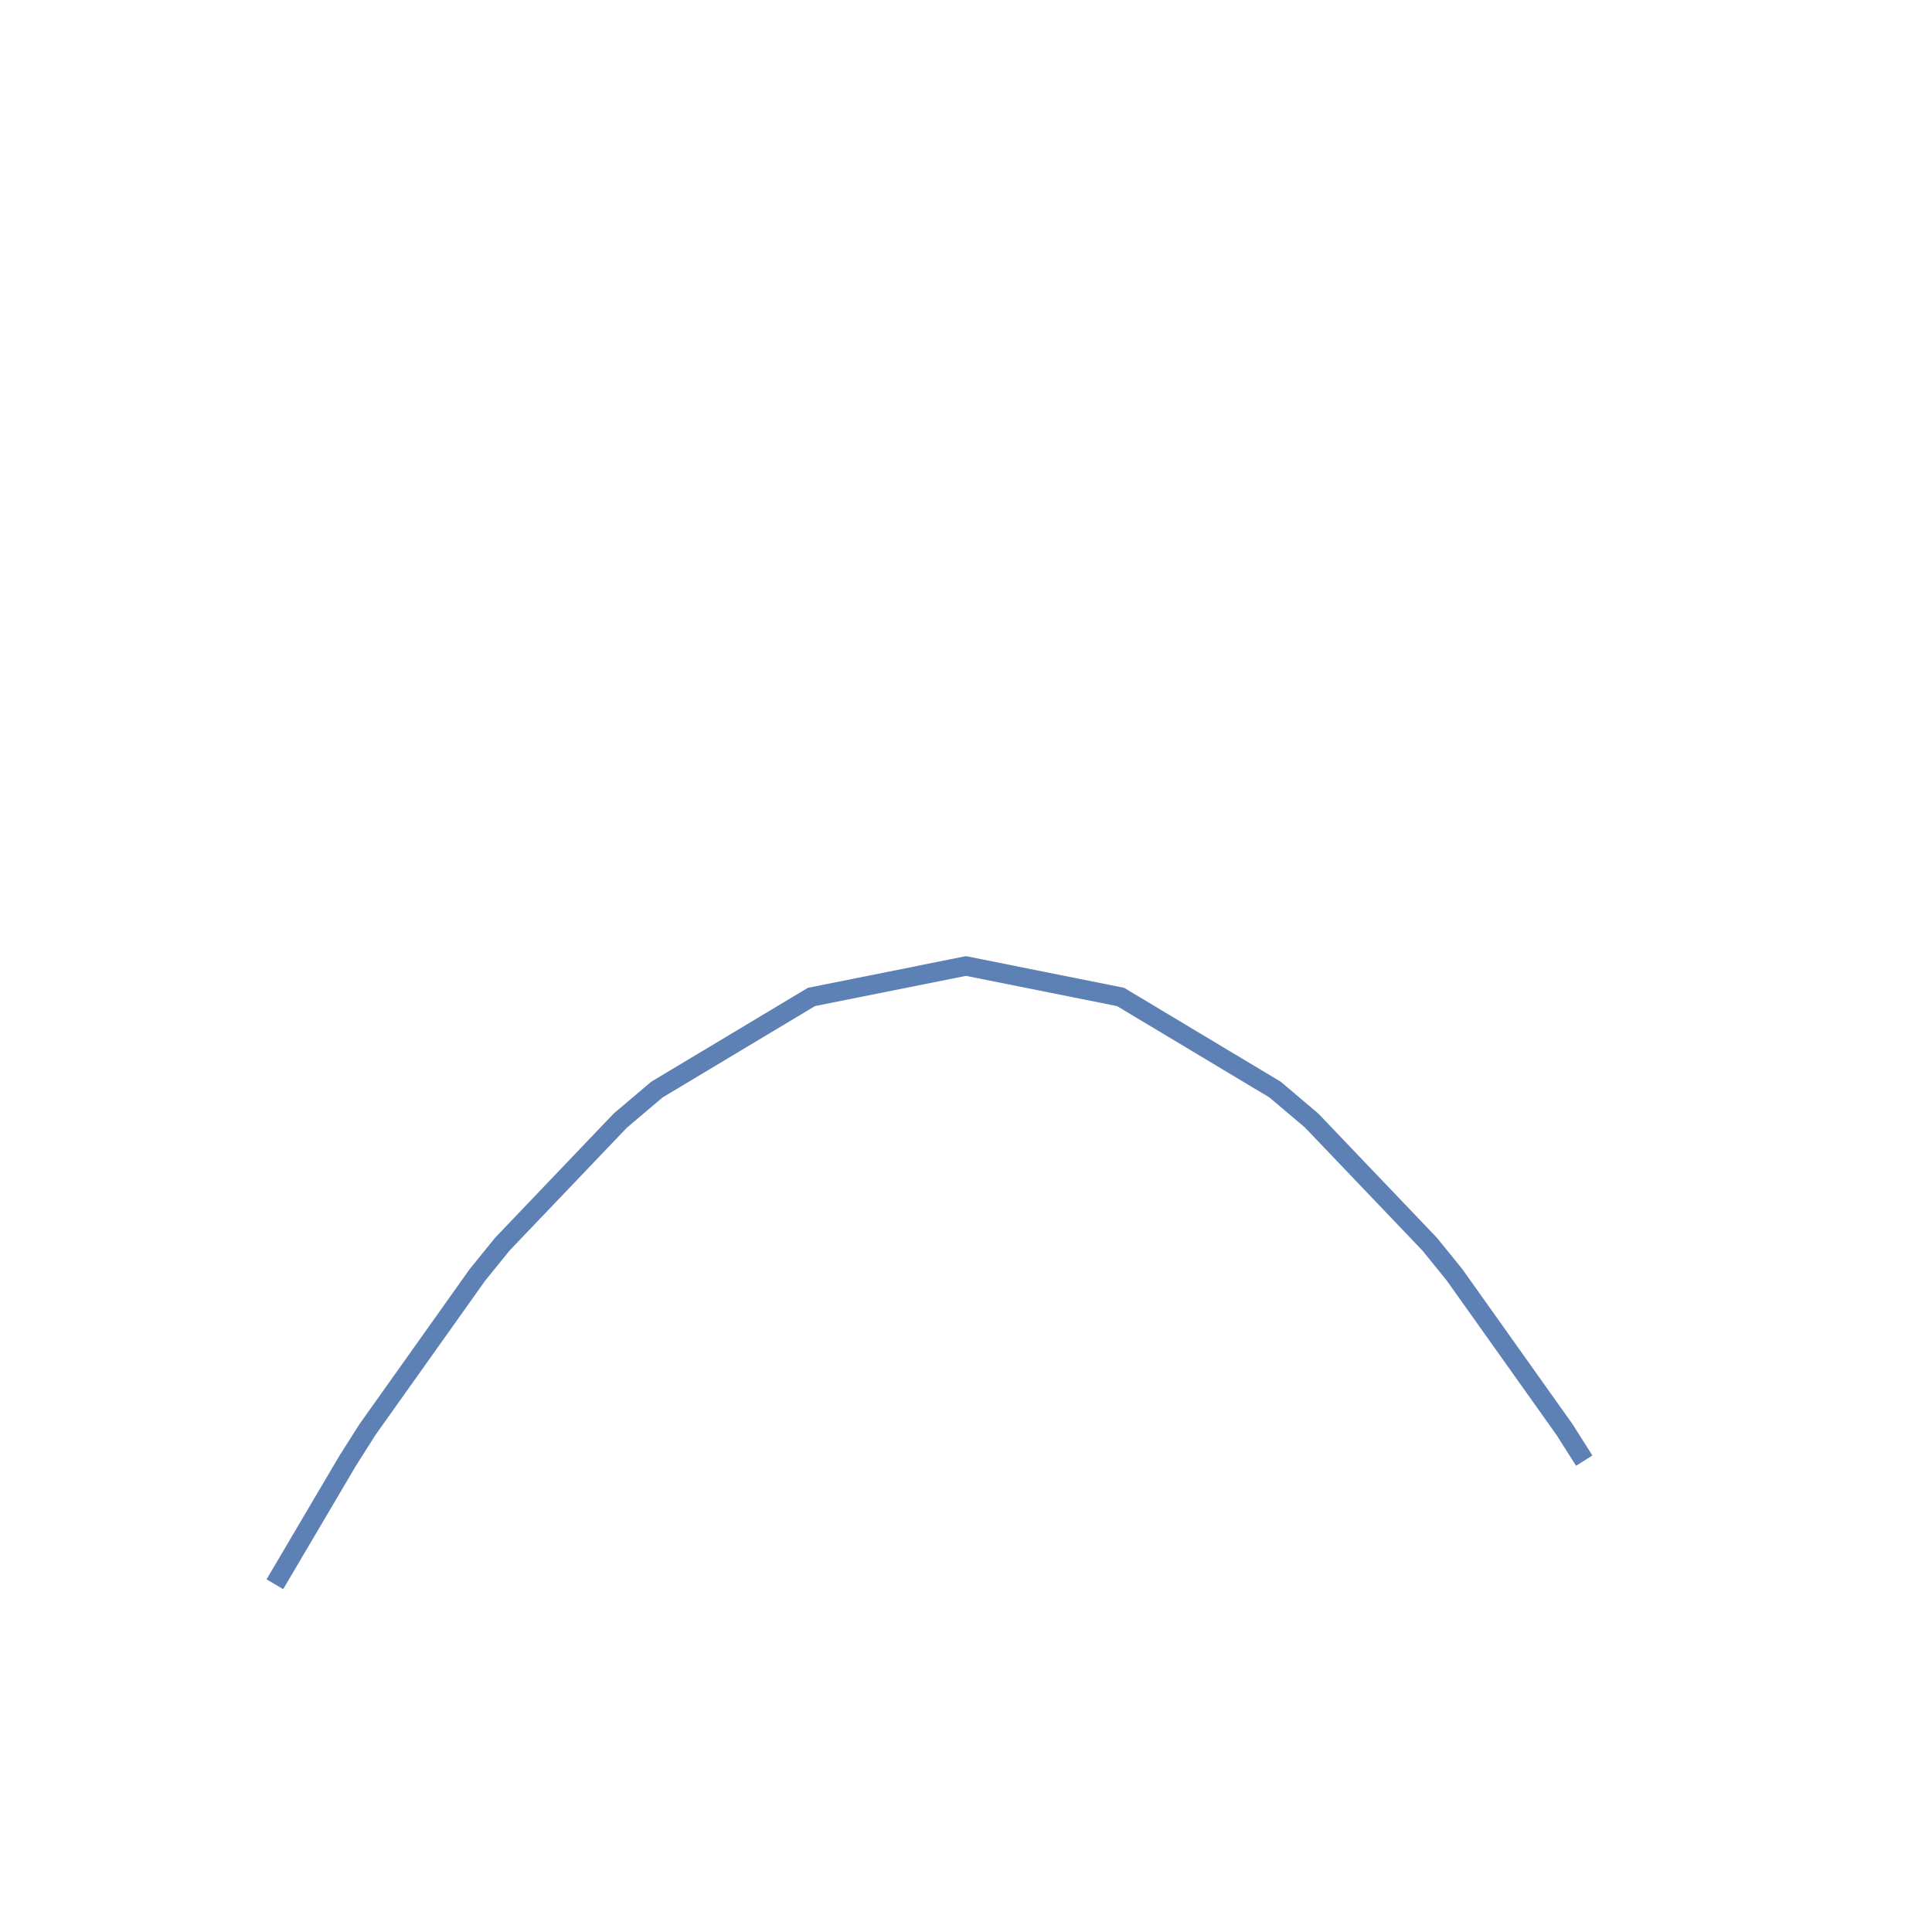
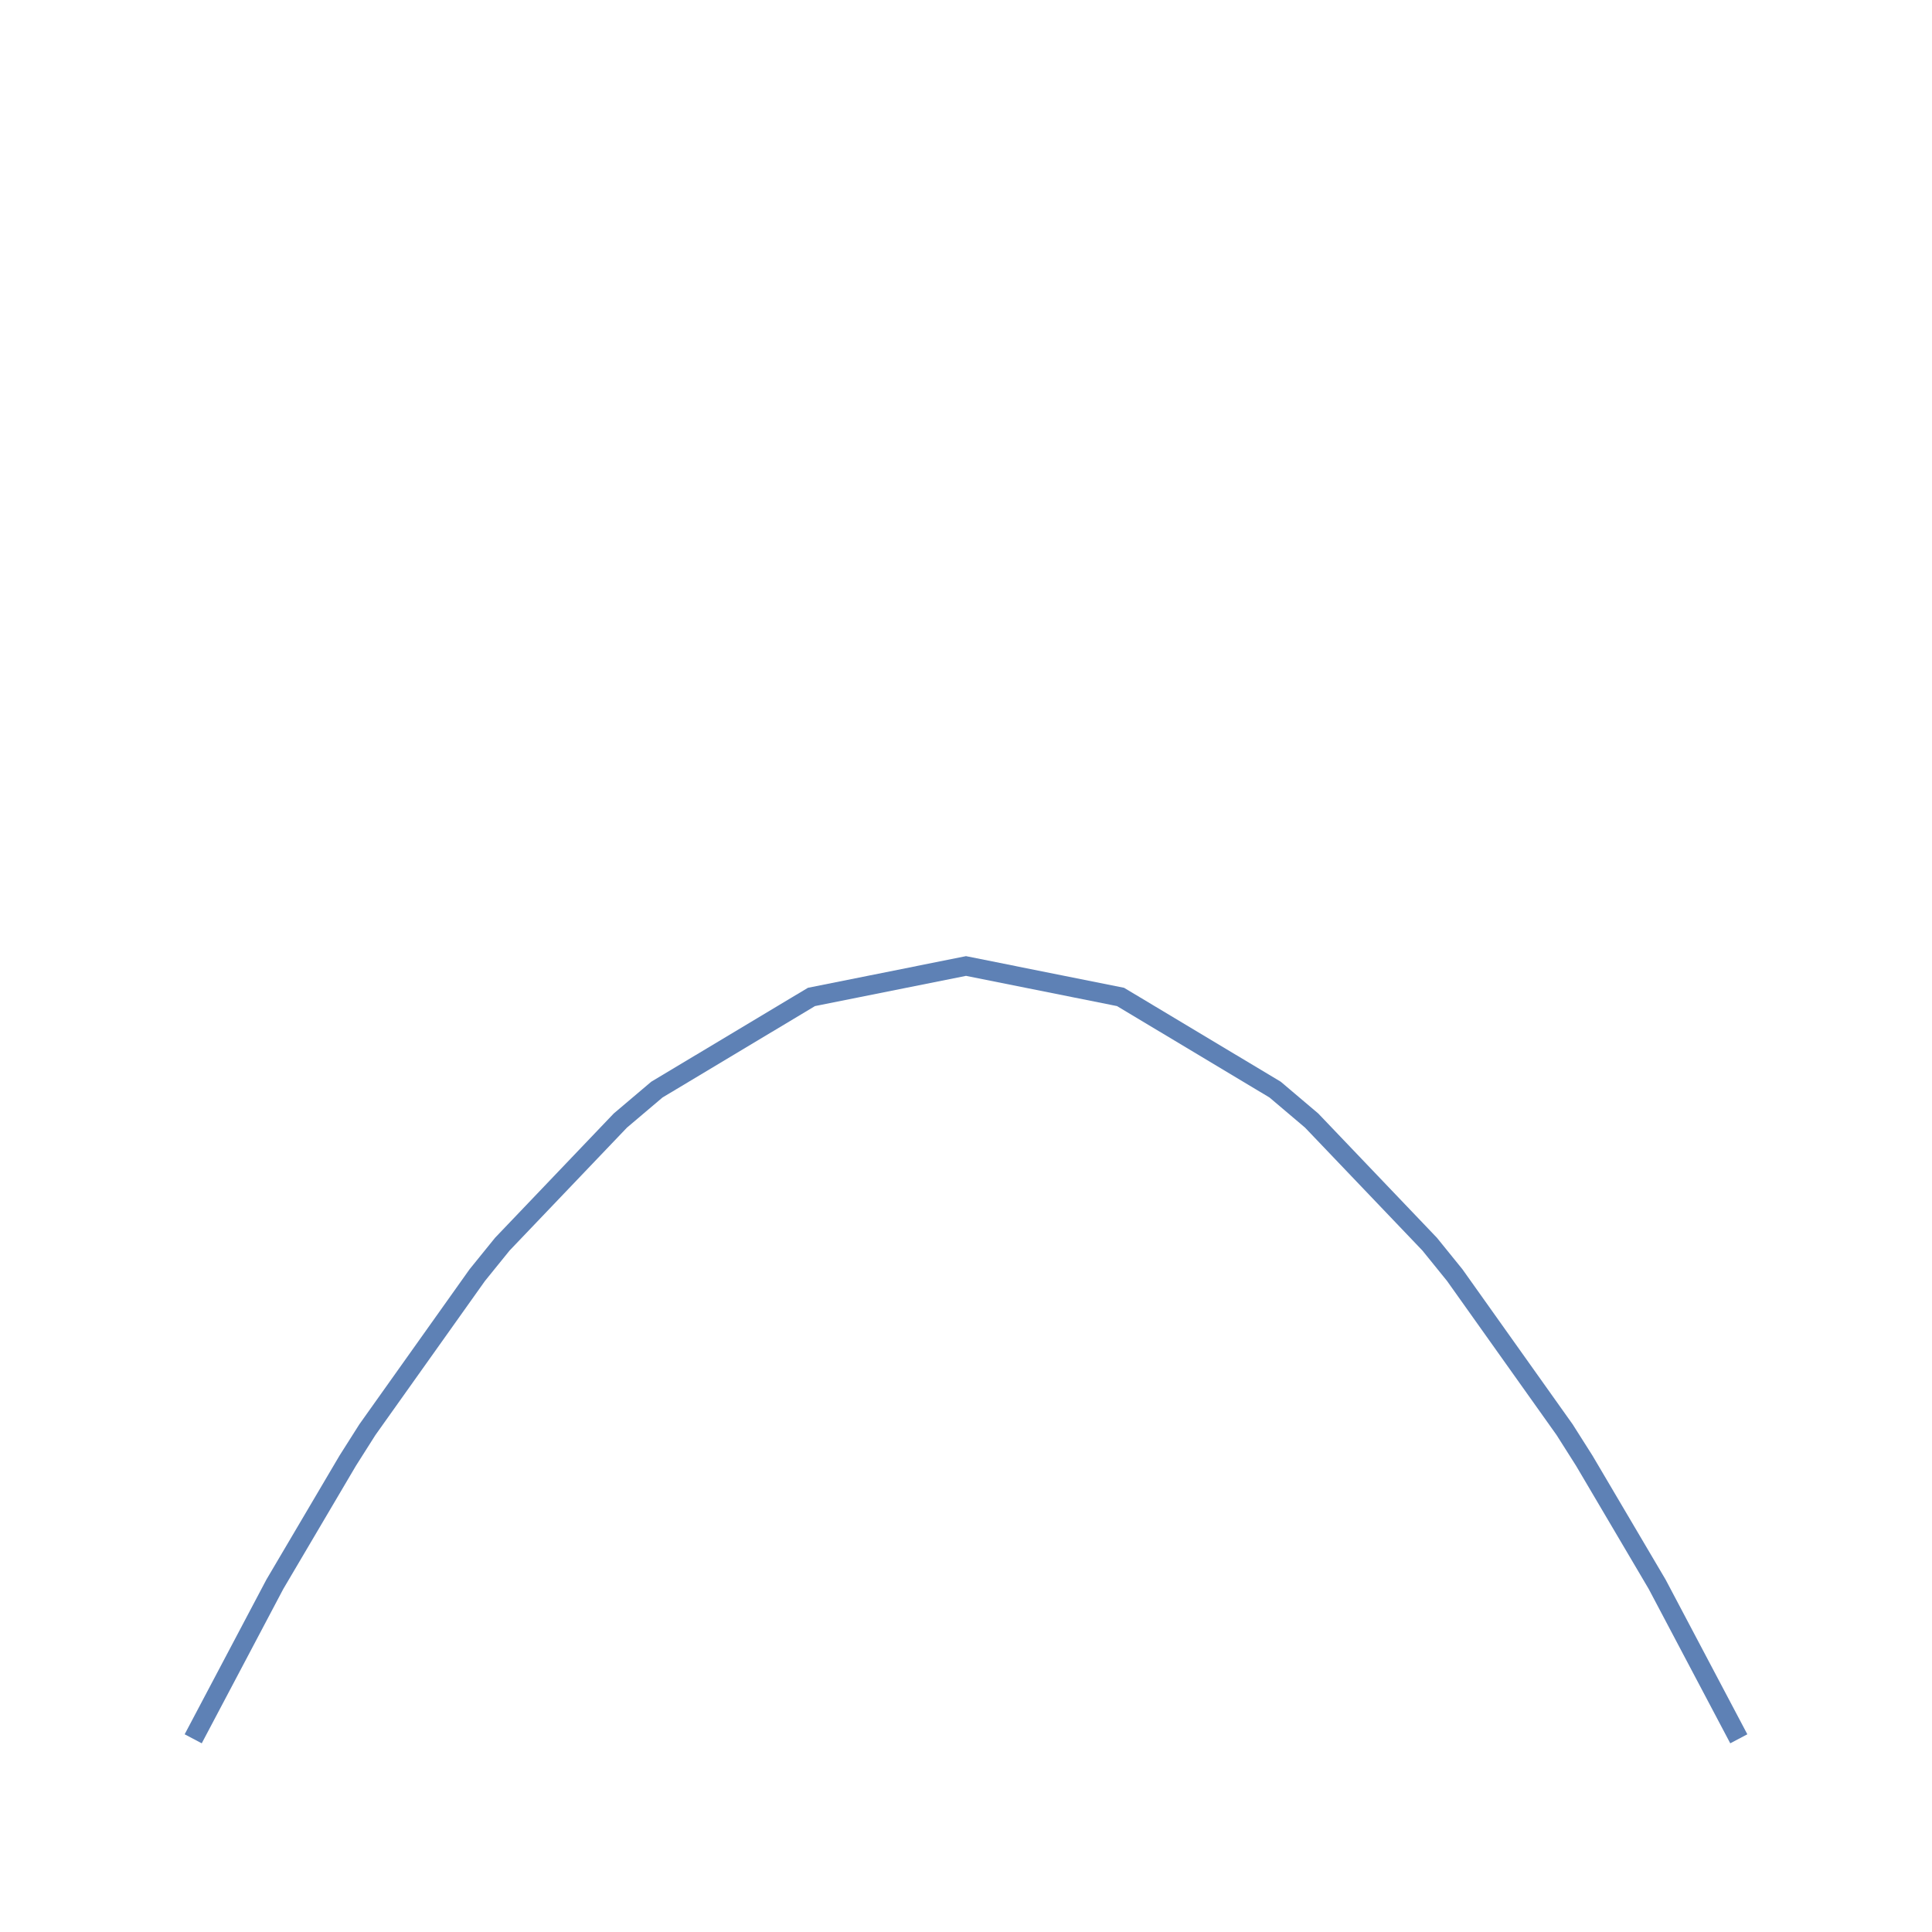
<svg xmlns="http://www.w3.org/2000/svg" width="100pt" height="100pt" viewBox="0 0 100 100" version="1.1">
  <g id="id1">
-     <path style="fill:none;stroke-width:1;stroke-linecap:butt;stroke-linejoin:miter;stroke:rgb(36.842%,50.678%,70.98%);stroke-opacity:1;stroke-miterlimit:10;" d="M 14.227 82 L 18 75.602 L 19.016 74 L 24.703 66 L 26 64.398 L 32.109 58 L 34 56.398 L 42 51.602 L 50 50 L 58 51.602 L 66 56.398 L 67.891 58 L 74 64.398 L 75.297 66 L 80.984 74 L 82 75.602 " />
+     <path style="fill:none;stroke-width:1;stroke-linecap:butt;stroke-linejoin:miter;stroke:rgb(36.842%,50.678%,70.98%);stroke-opacity:1;stroke-miterlimit:10;" d="M 90 90 L 85.773 82 L 82 75.602 L 80.984 74 L 75.297 66 L 74 64.398 L 67.891 58 L 66 56.398 L 58 51.602 L 50 50 L 42 51.602 L 34 56.398 L 32.109 58 L 26 64.398 L 24.703 66 L 19.016 74 L 18 75.602 L 14.227 82 L 10 90 " />
  </g>
</svg>
